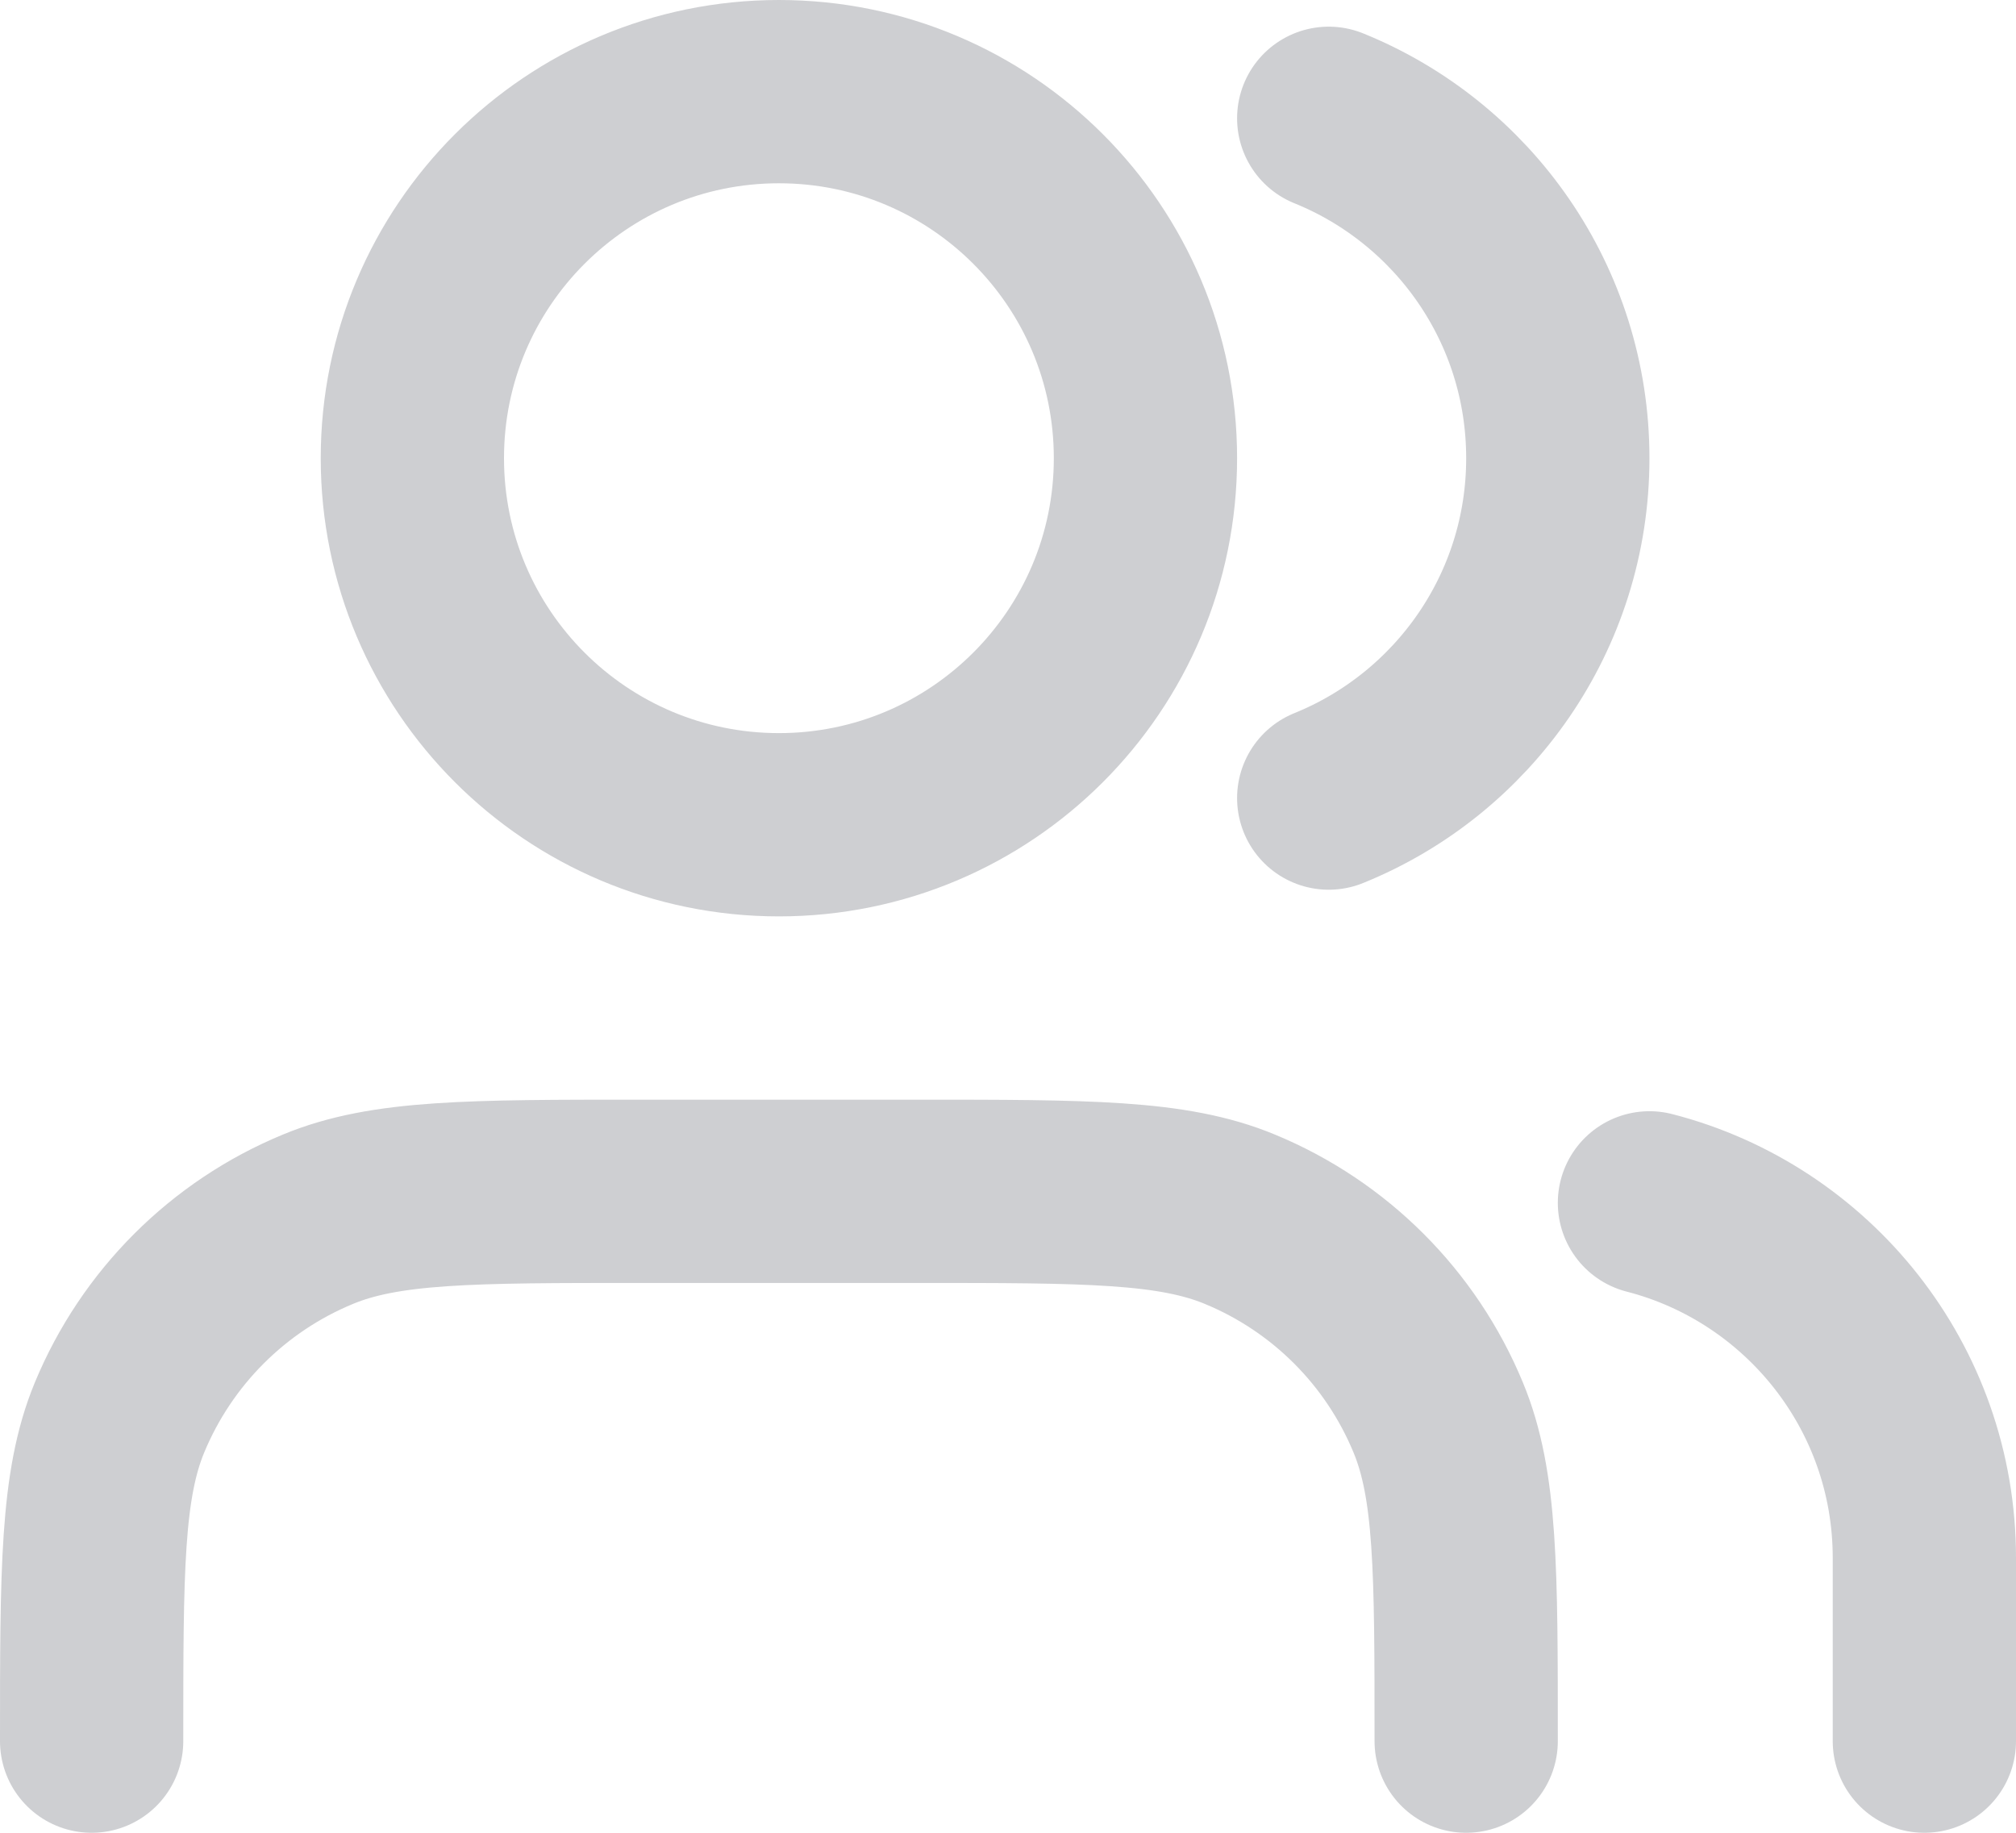
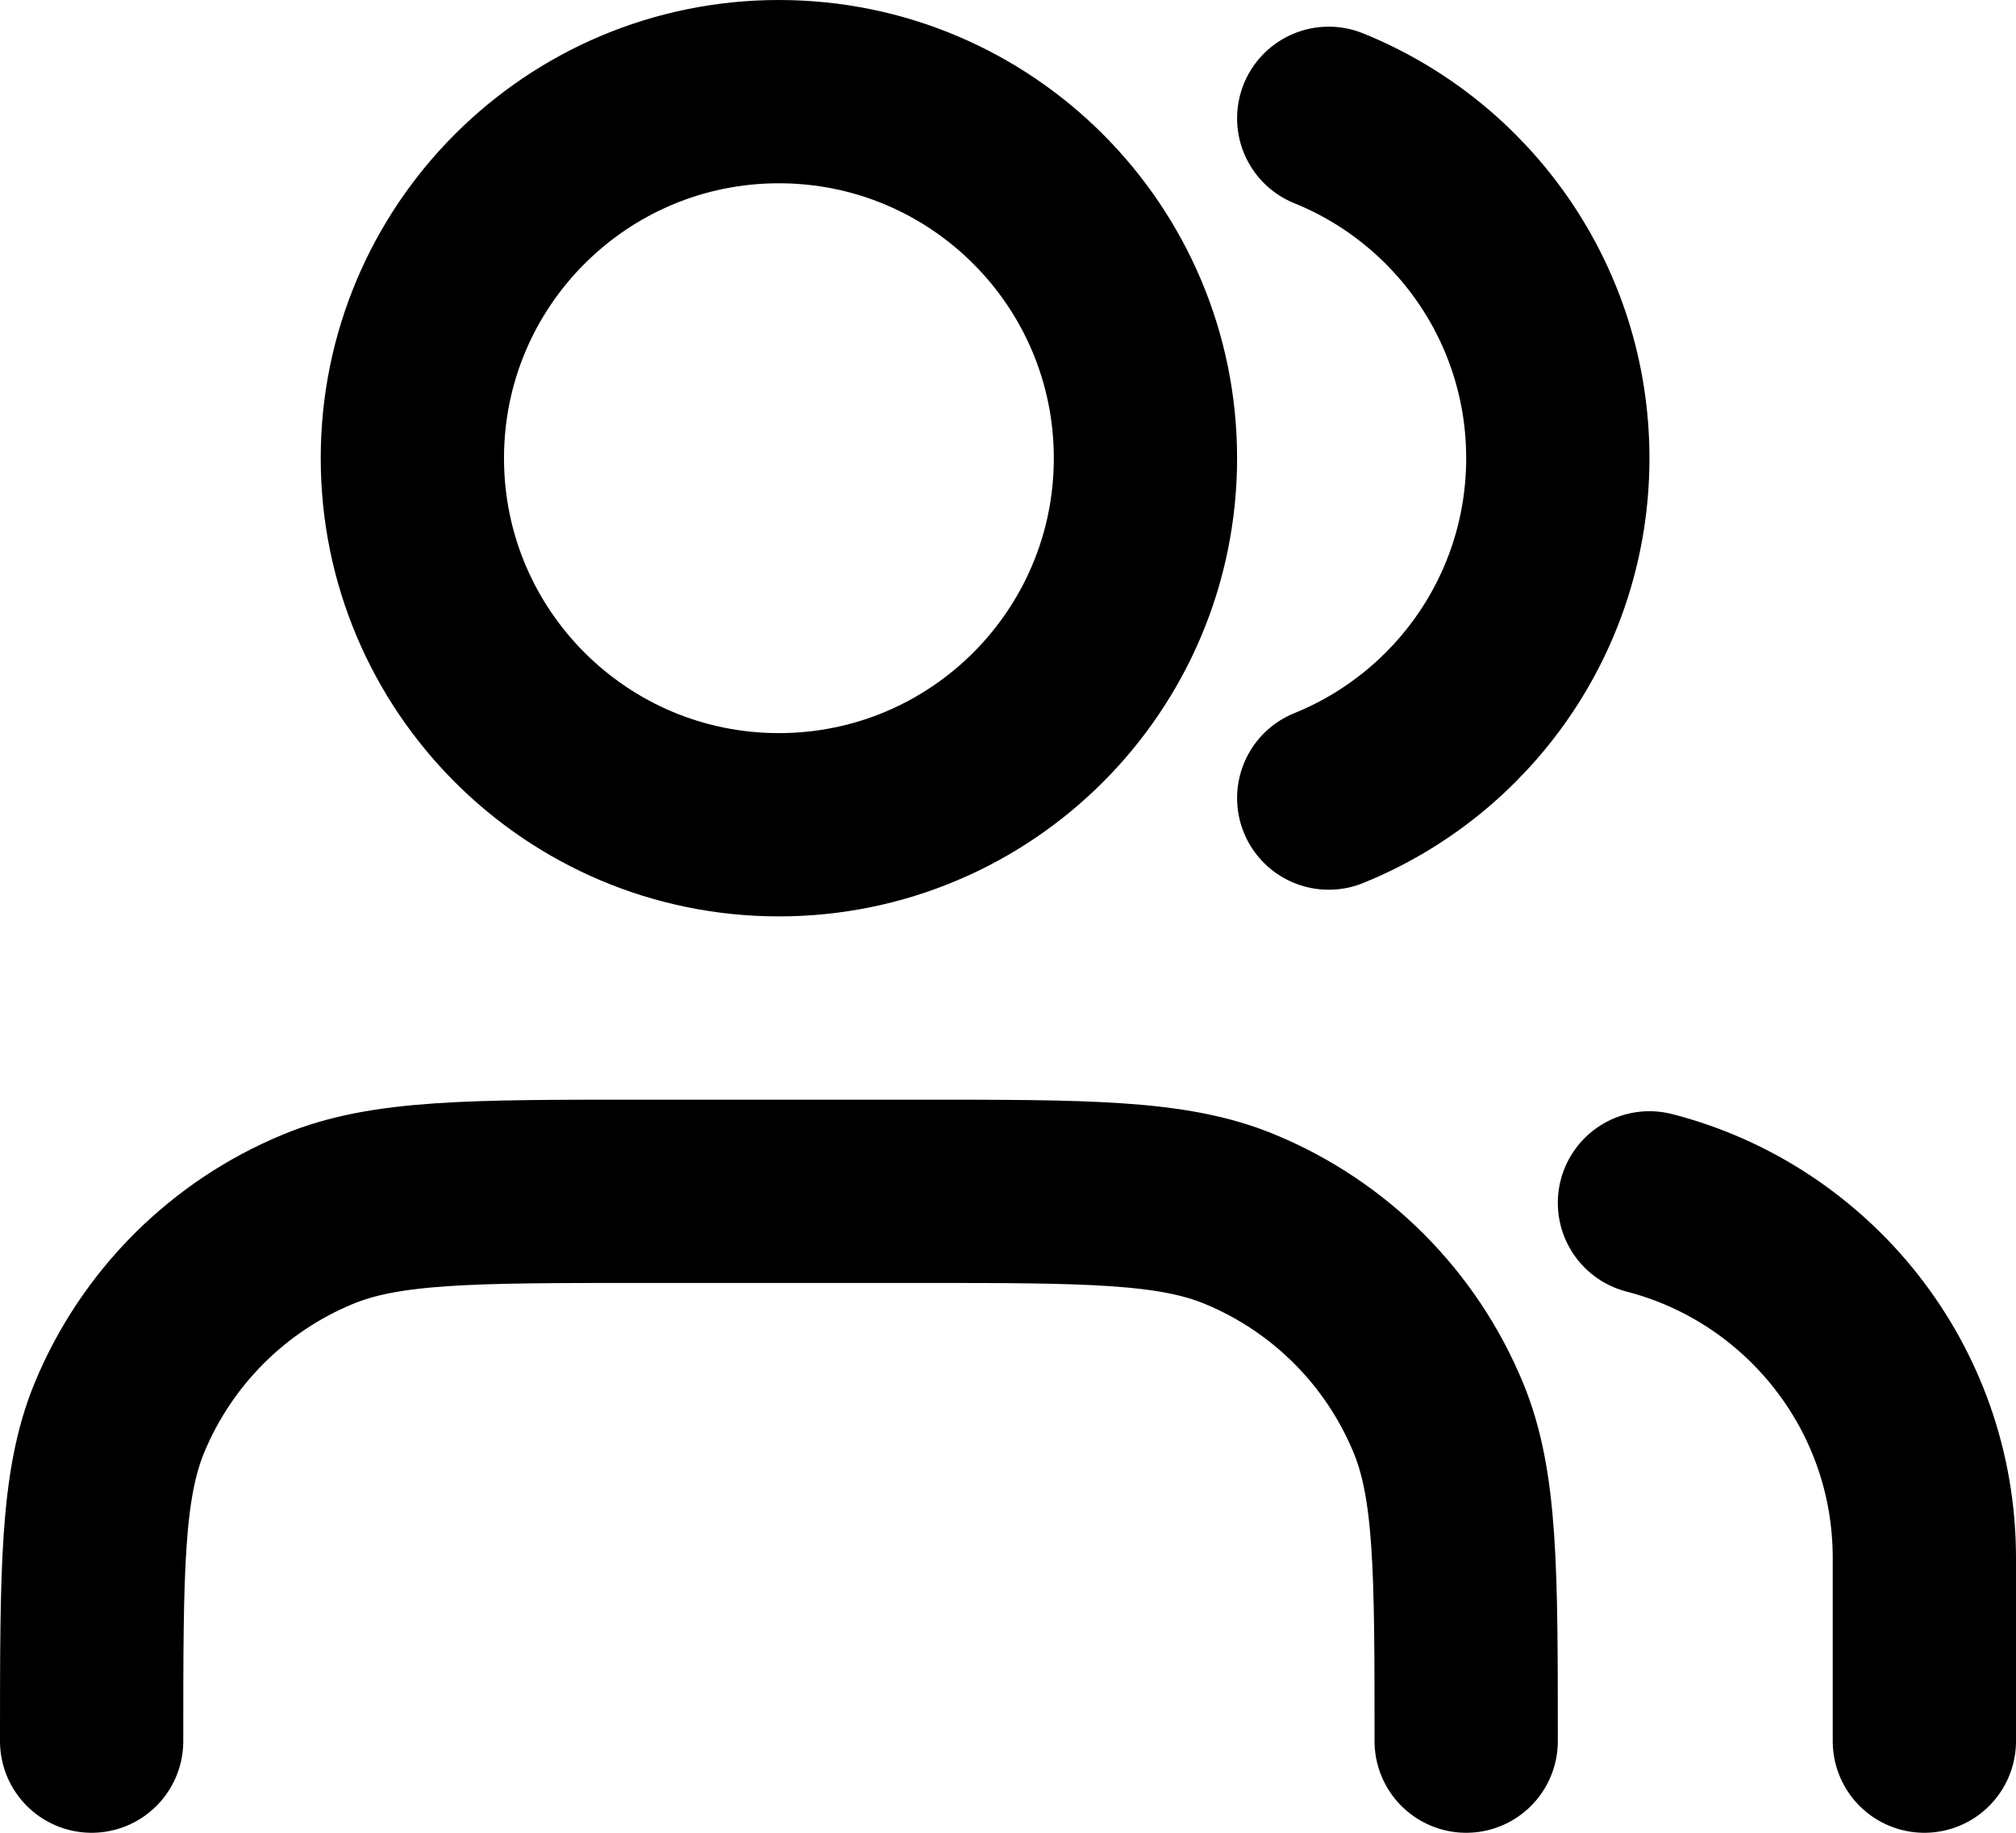
<svg xmlns="http://www.w3.org/2000/svg" width="22" height="20" viewBox="0 0 22 20" fill="none">
-   <path d="M21 19V17C21 15.136 19.725 13.57 18 13.126M14.5 1.291C15.966 1.884 17 3.321 17 5C17 6.679 15.966 8.116 14.5 8.709M16 19C16 17.136 16 16.204 15.695 15.469C15.29 14.489 14.511 13.71 13.531 13.305C12.796 13 11.864 13 10 13H7C5.136 13 4.204 13 3.469 13.305C2.489 13.71 1.71 14.489 1.304 15.469C1 16.204 1 17.136 1 19M12.5 5C12.5 7.209 10.709 9 8.5 9C6.291 9 4.5 7.209 4.5 5C4.5 2.791 6.291 1 8.5 1C10.709 1 12.5 2.791 12.5 5Z" stroke="#CECFD2" stroke-width="2" stroke-linecap="round" stroke-linejoin="round" />
+   <path d="M21 19V17C21 15.136 19.725 13.57 18 13.126M14.5 1.291C15.966 1.884 17 3.321 17 5C17 6.679 15.966 8.116 14.5 8.709M16 19C16 17.136 16 16.204 15.695 15.469C15.29 14.489 14.511 13.71 13.531 13.305C12.796 13 11.864 13 10 13H7C5.136 13 4.204 13 3.469 13.305C2.489 13.71 1.71 14.489 1.304 15.469C1 16.204 1 17.136 1 19M12.5 5C12.5 7.209 10.709 9 8.5 9C6.291 9 4.5 7.209 4.5 5C4.5 2.791 6.291 1 8.5 1C10.709 1 12.5 2.791 12.5 5Z" stroke="black" stroke-width="2" stroke-linecap="round" stroke-linejoin="round" />
</svg>
